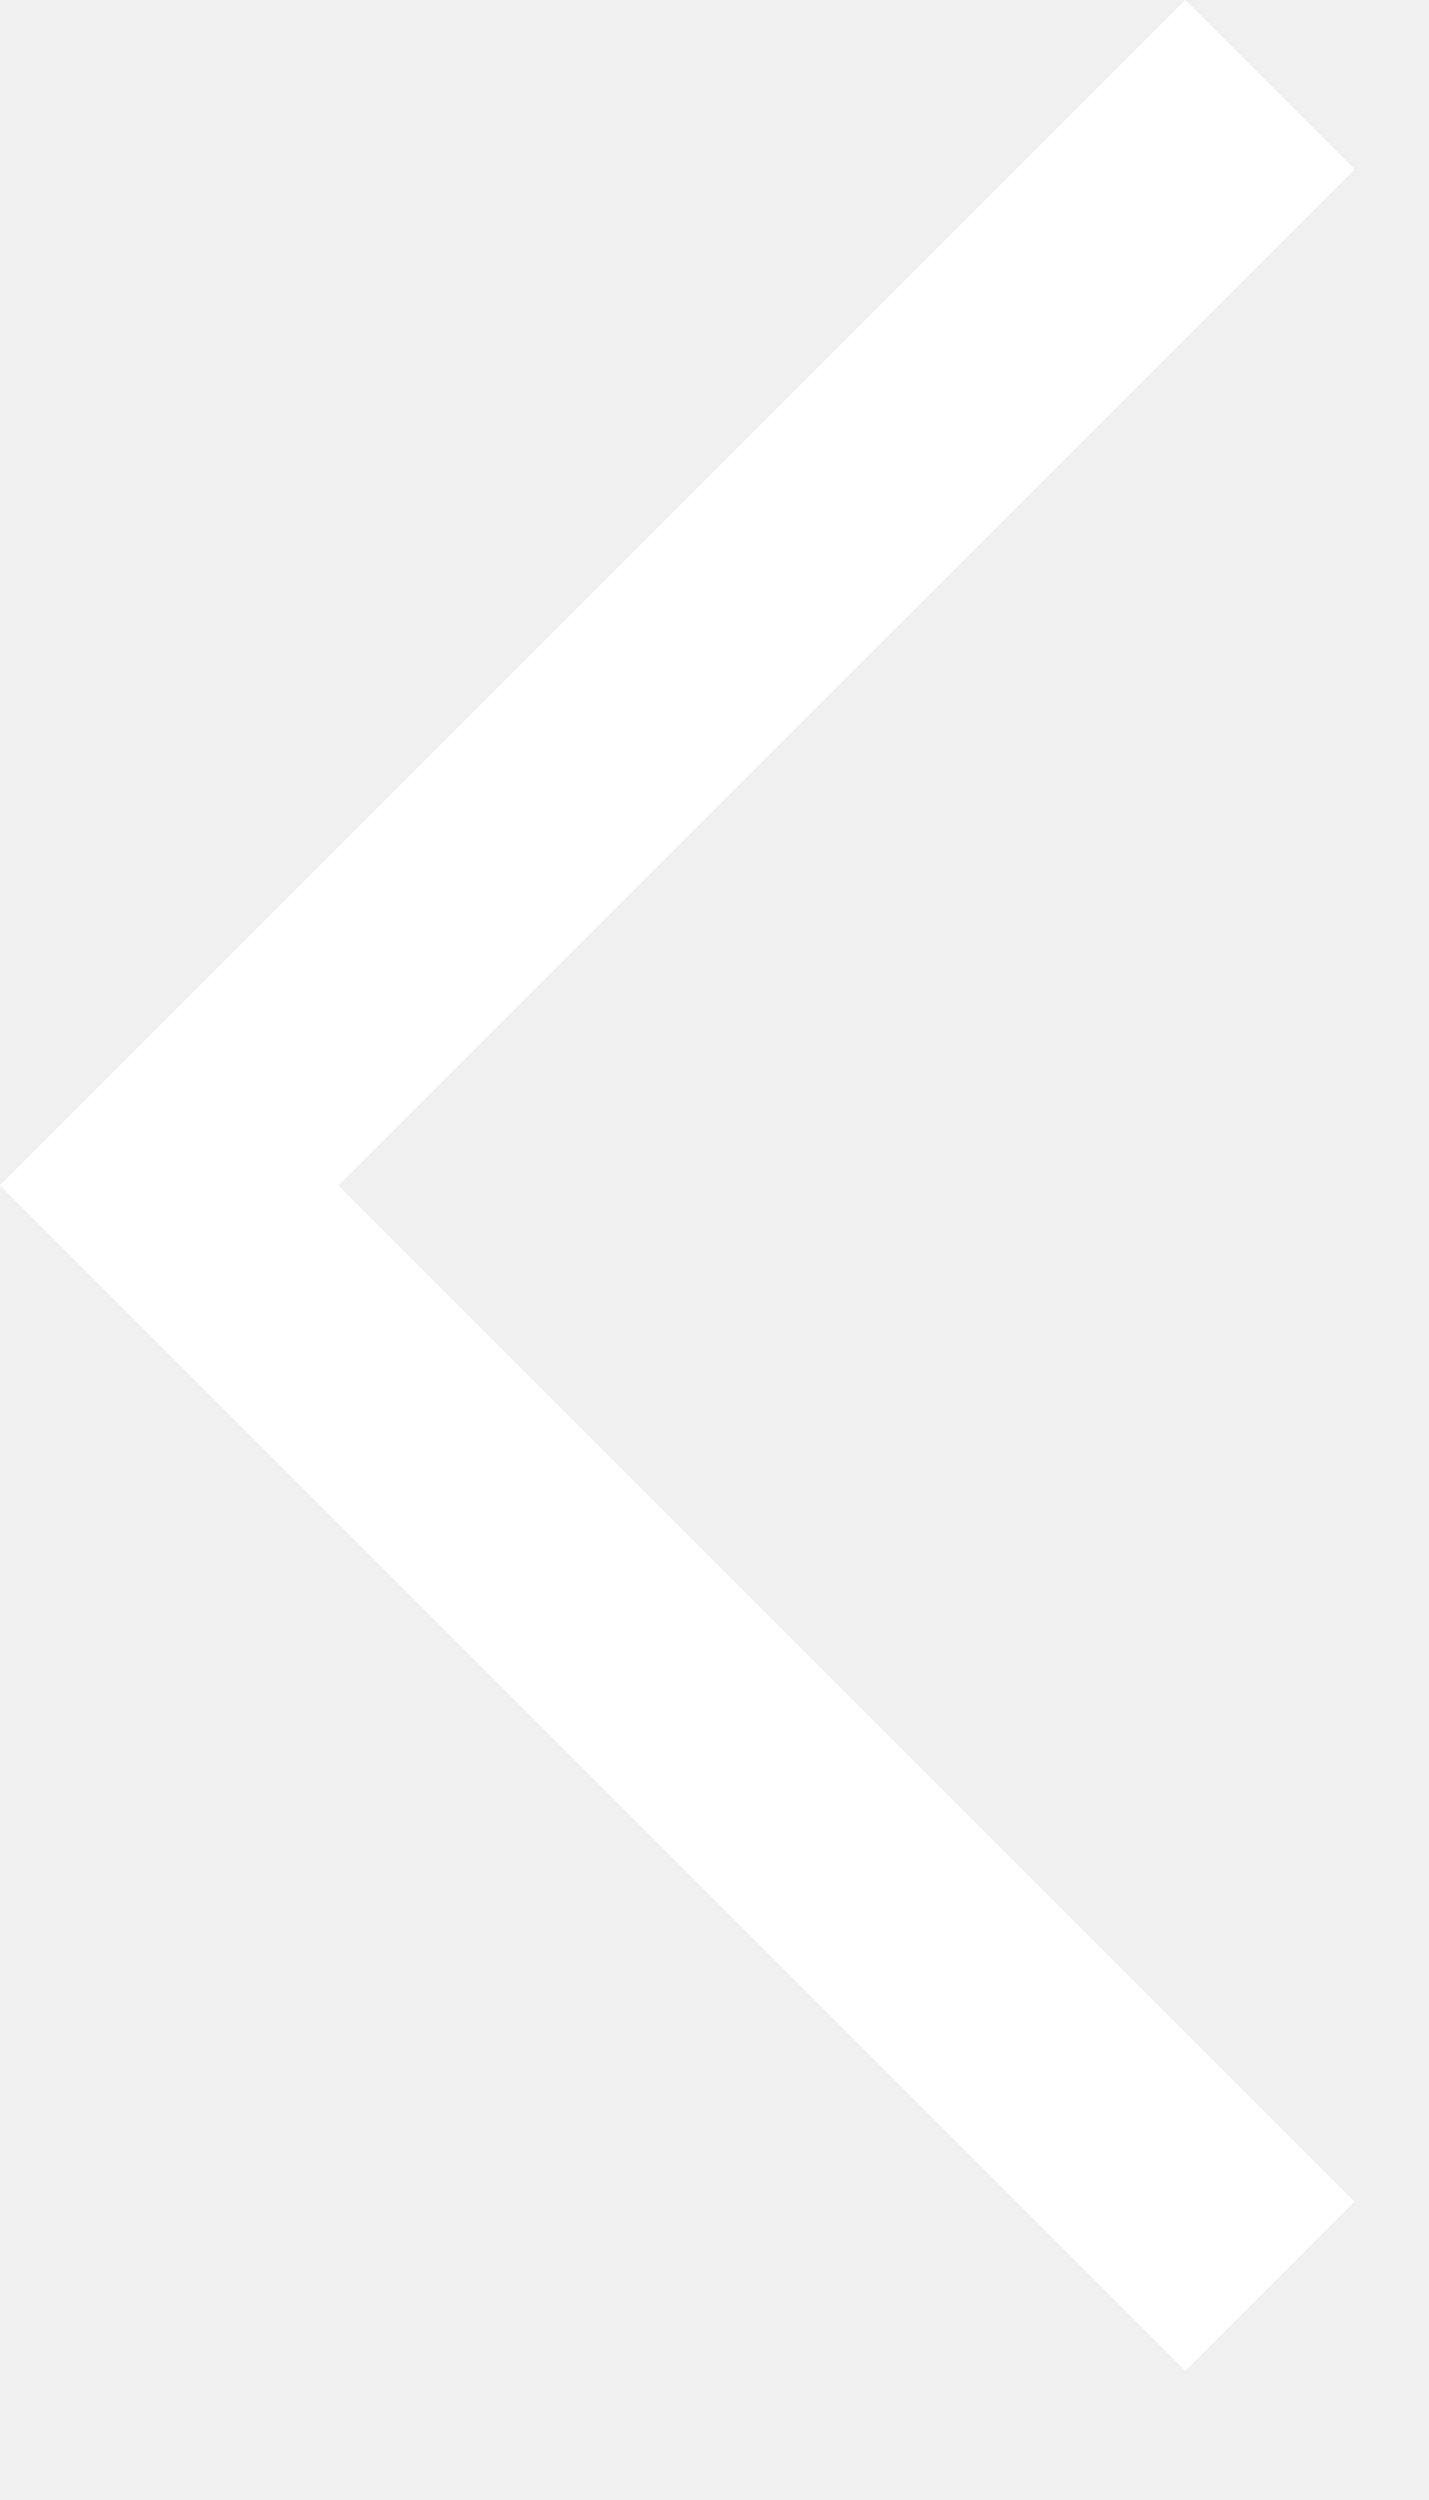
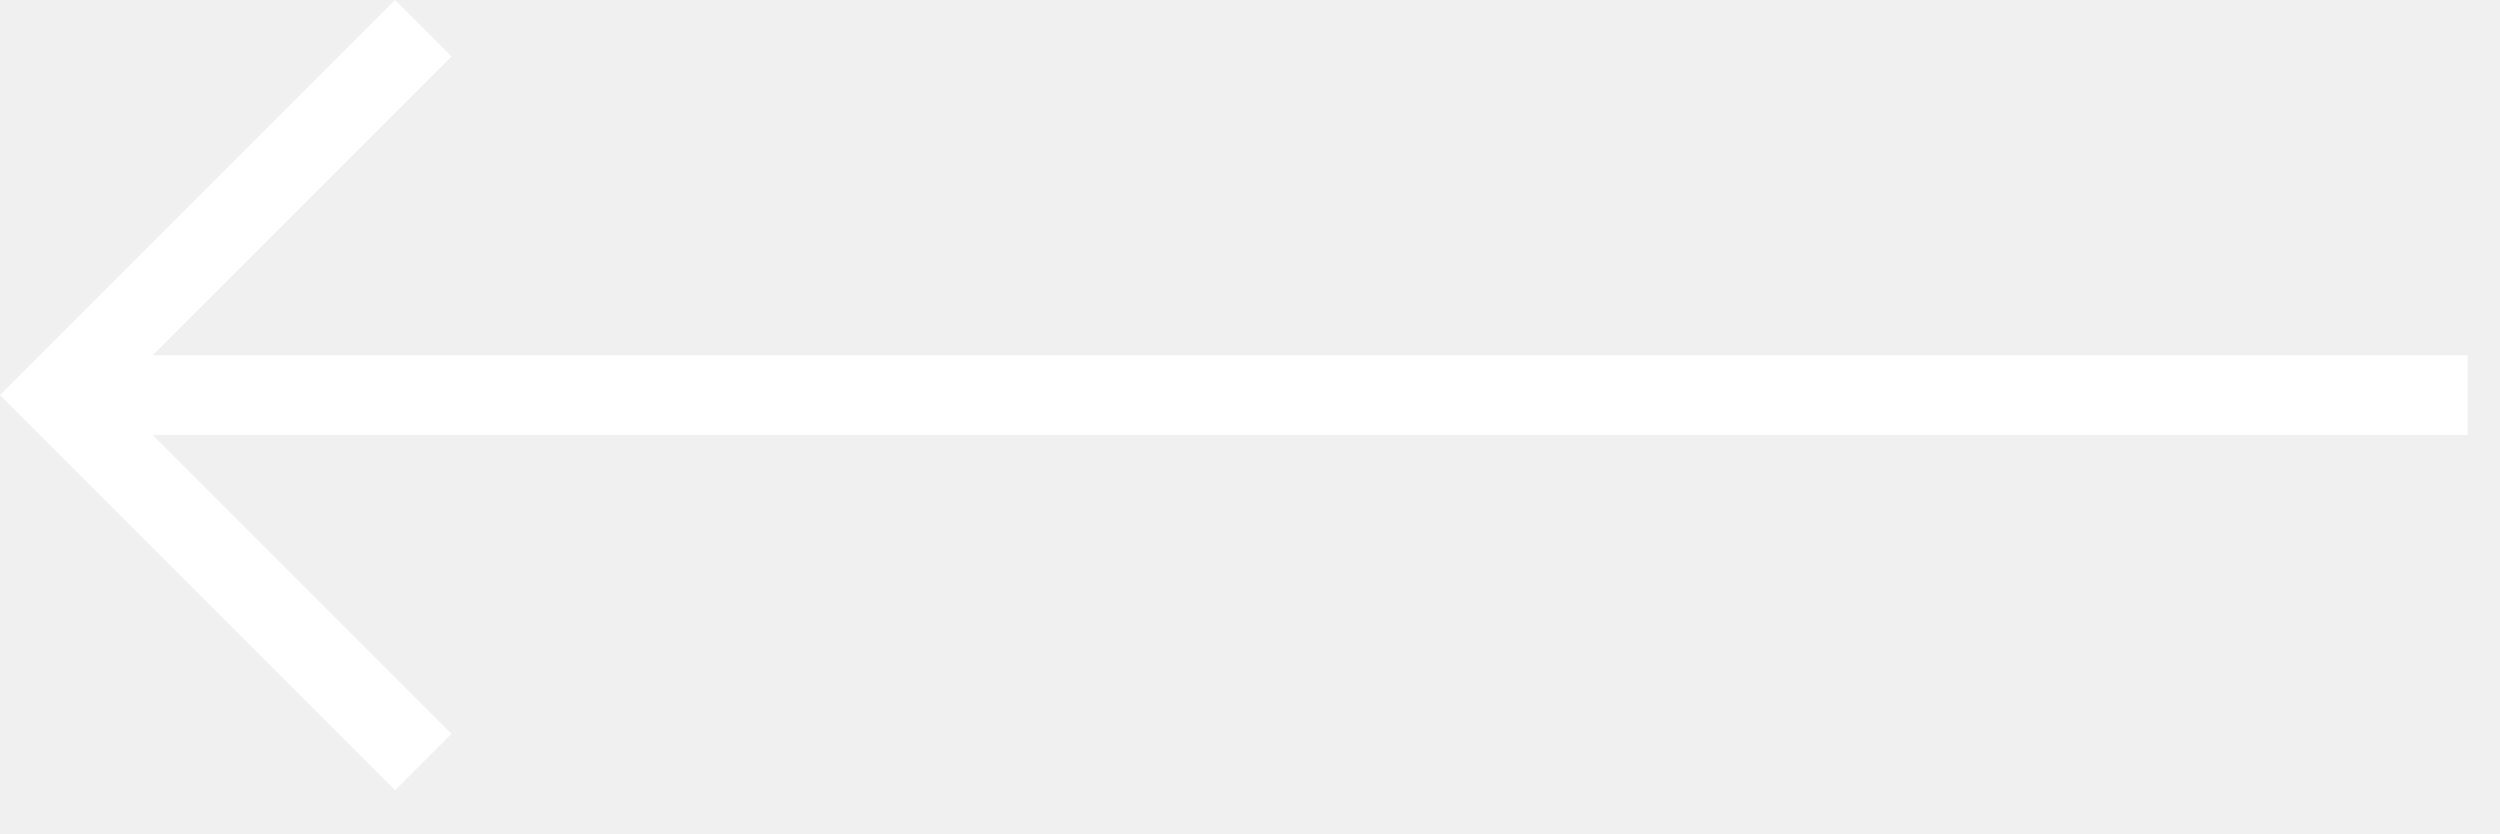
- <svg xmlns="http://www.w3.org/2000/svg" width="8" height="14" viewBox="0 0 8 14" fill="none">
-   <path fill-rule="evenodd" clip-rule="evenodd" d="M6.638 13.276L2.29917e-05 6.638L6.638 -2.2971e-05L7.586 0.948L1.895 6.638L7.586 12.329L6.638 13.276Z" fill="white" />
+ <svg xmlns="http://www.w3.org/2000/svg" width="42" height="14" viewBox="0 0 42 14" fill="none">
+   <path fill-rule="evenodd" clip-rule="evenodd" d="M6.638 13.276L2.29917e-05 6.638L6.638 -3.82298e-05L7.586 0.948L1.895 6.638L7.586 12.329L6.638 13.276Z" fill="white" />
+   <path fill-rule="evenodd" clip-rule="evenodd" d="M0.948 5.968L41.456 5.968L41.456 7.308L0.948 7.308L0.948 5.968Z" fill="white" />
</svg>
